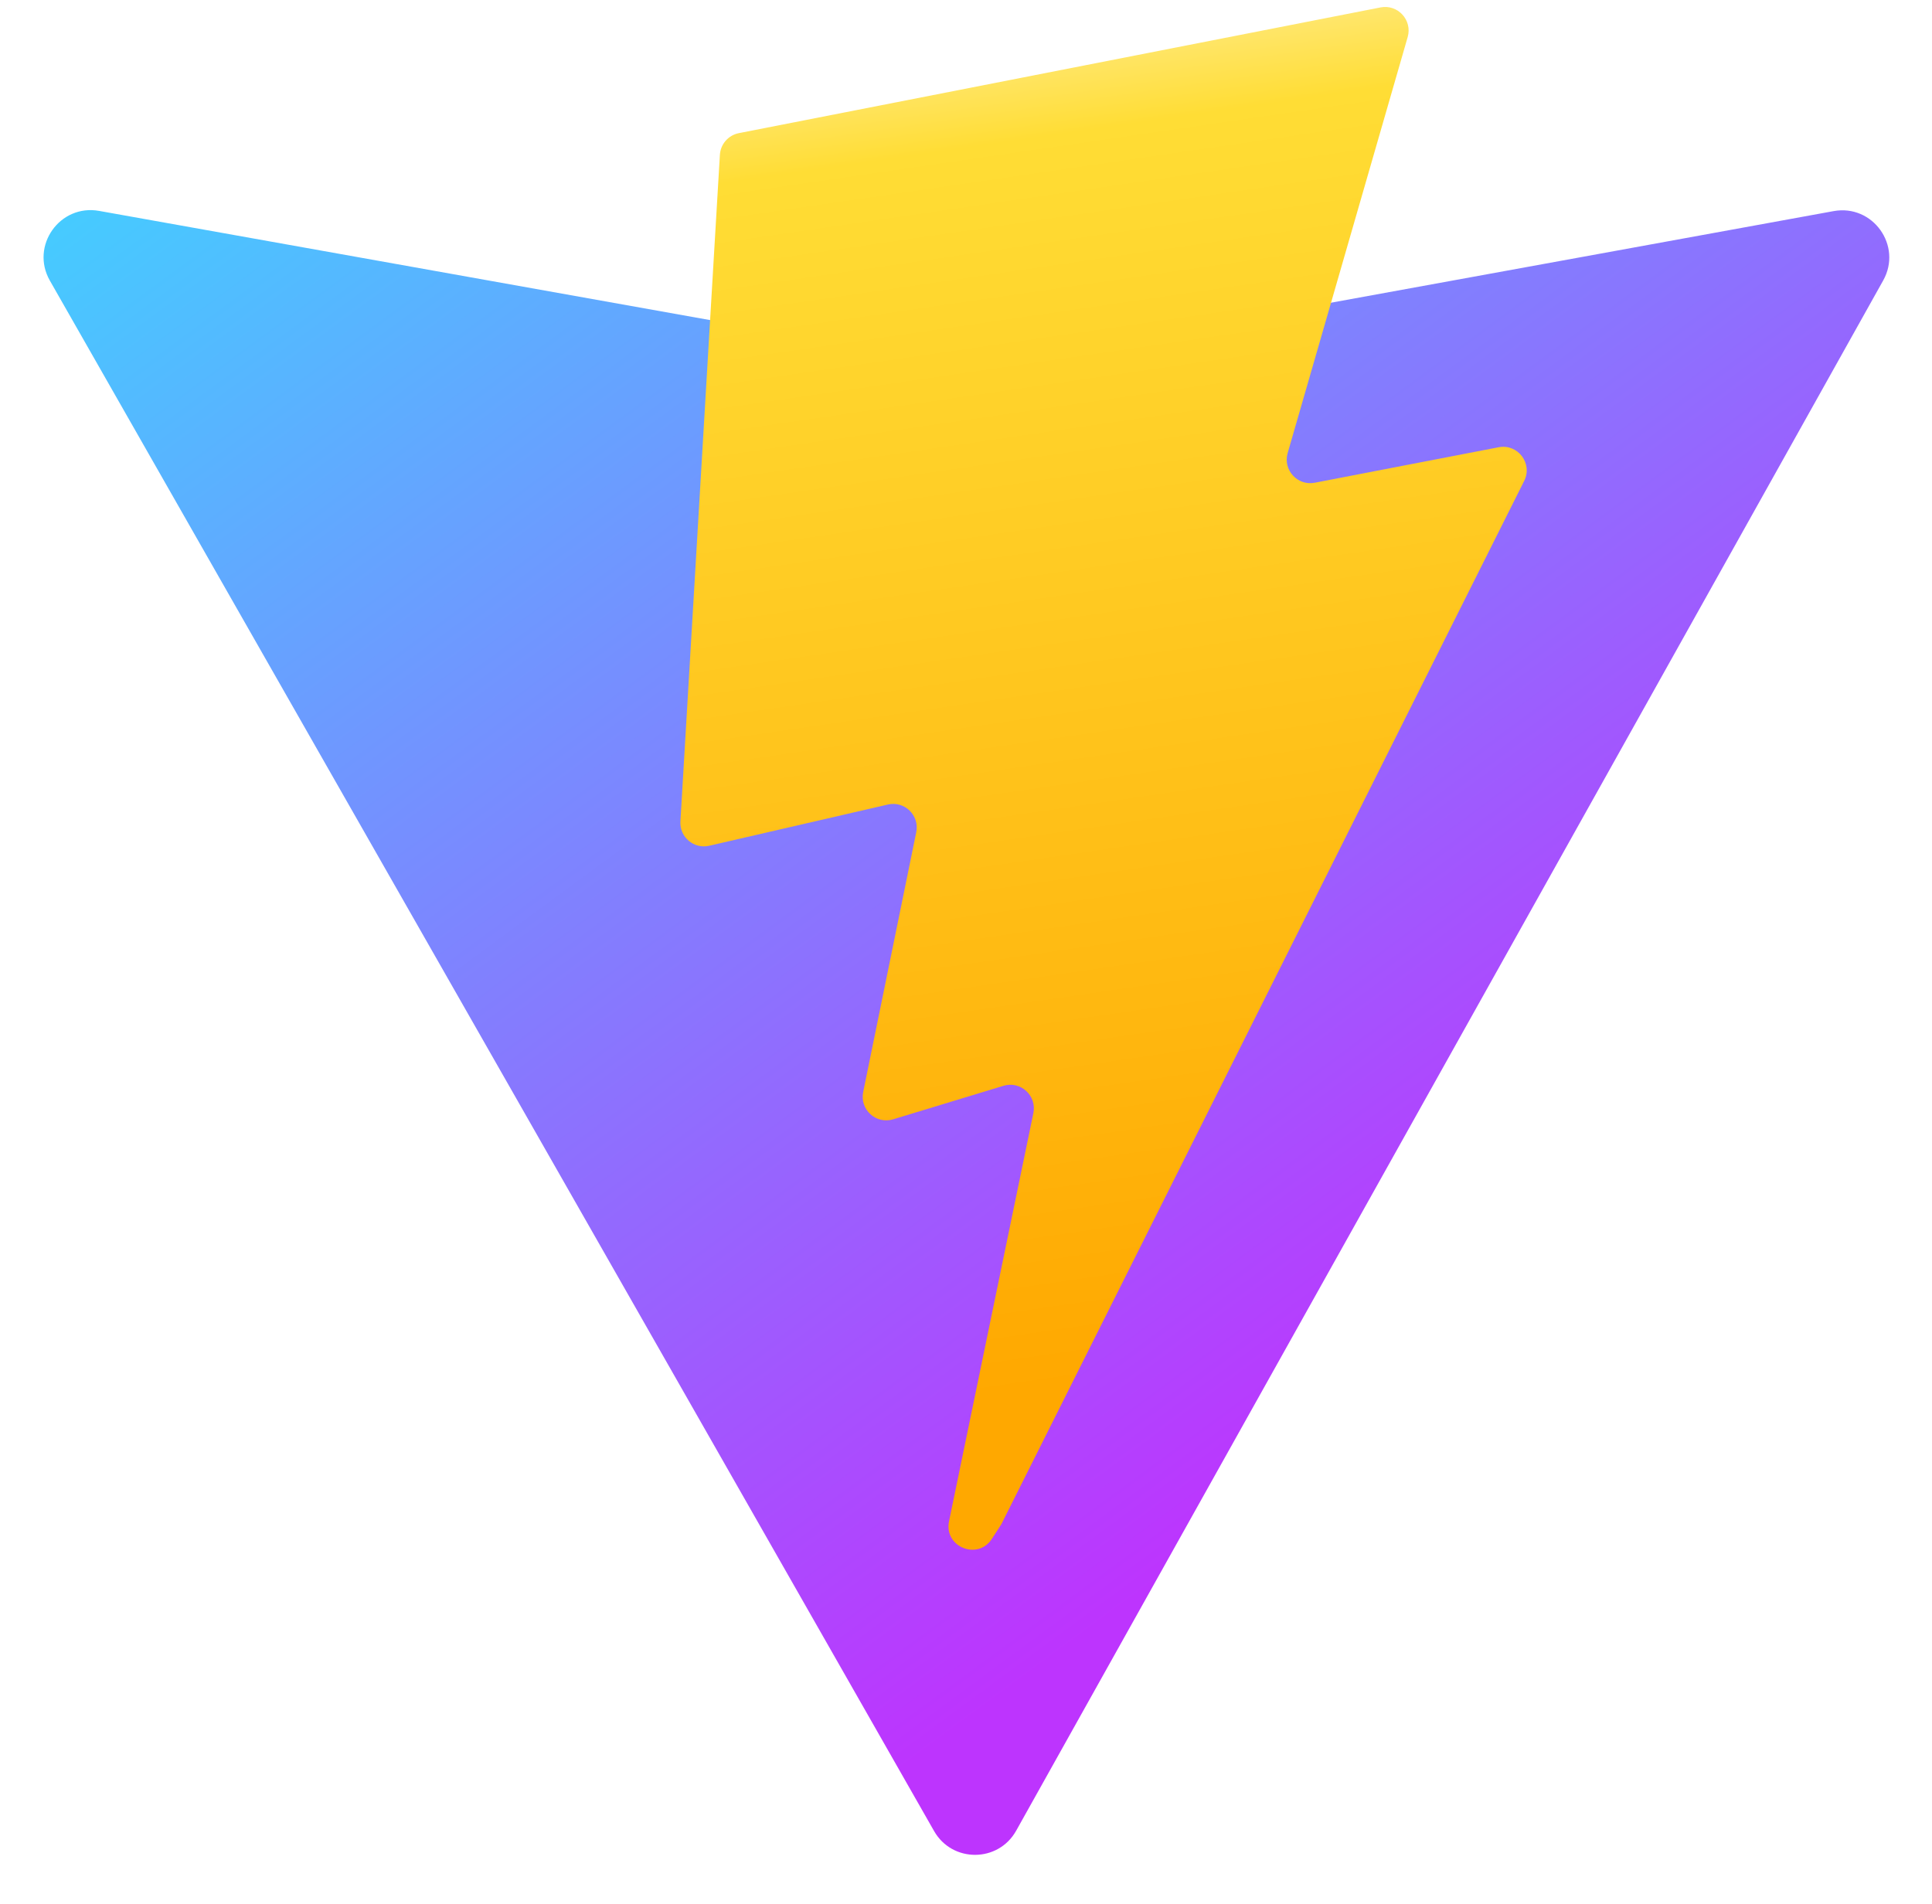
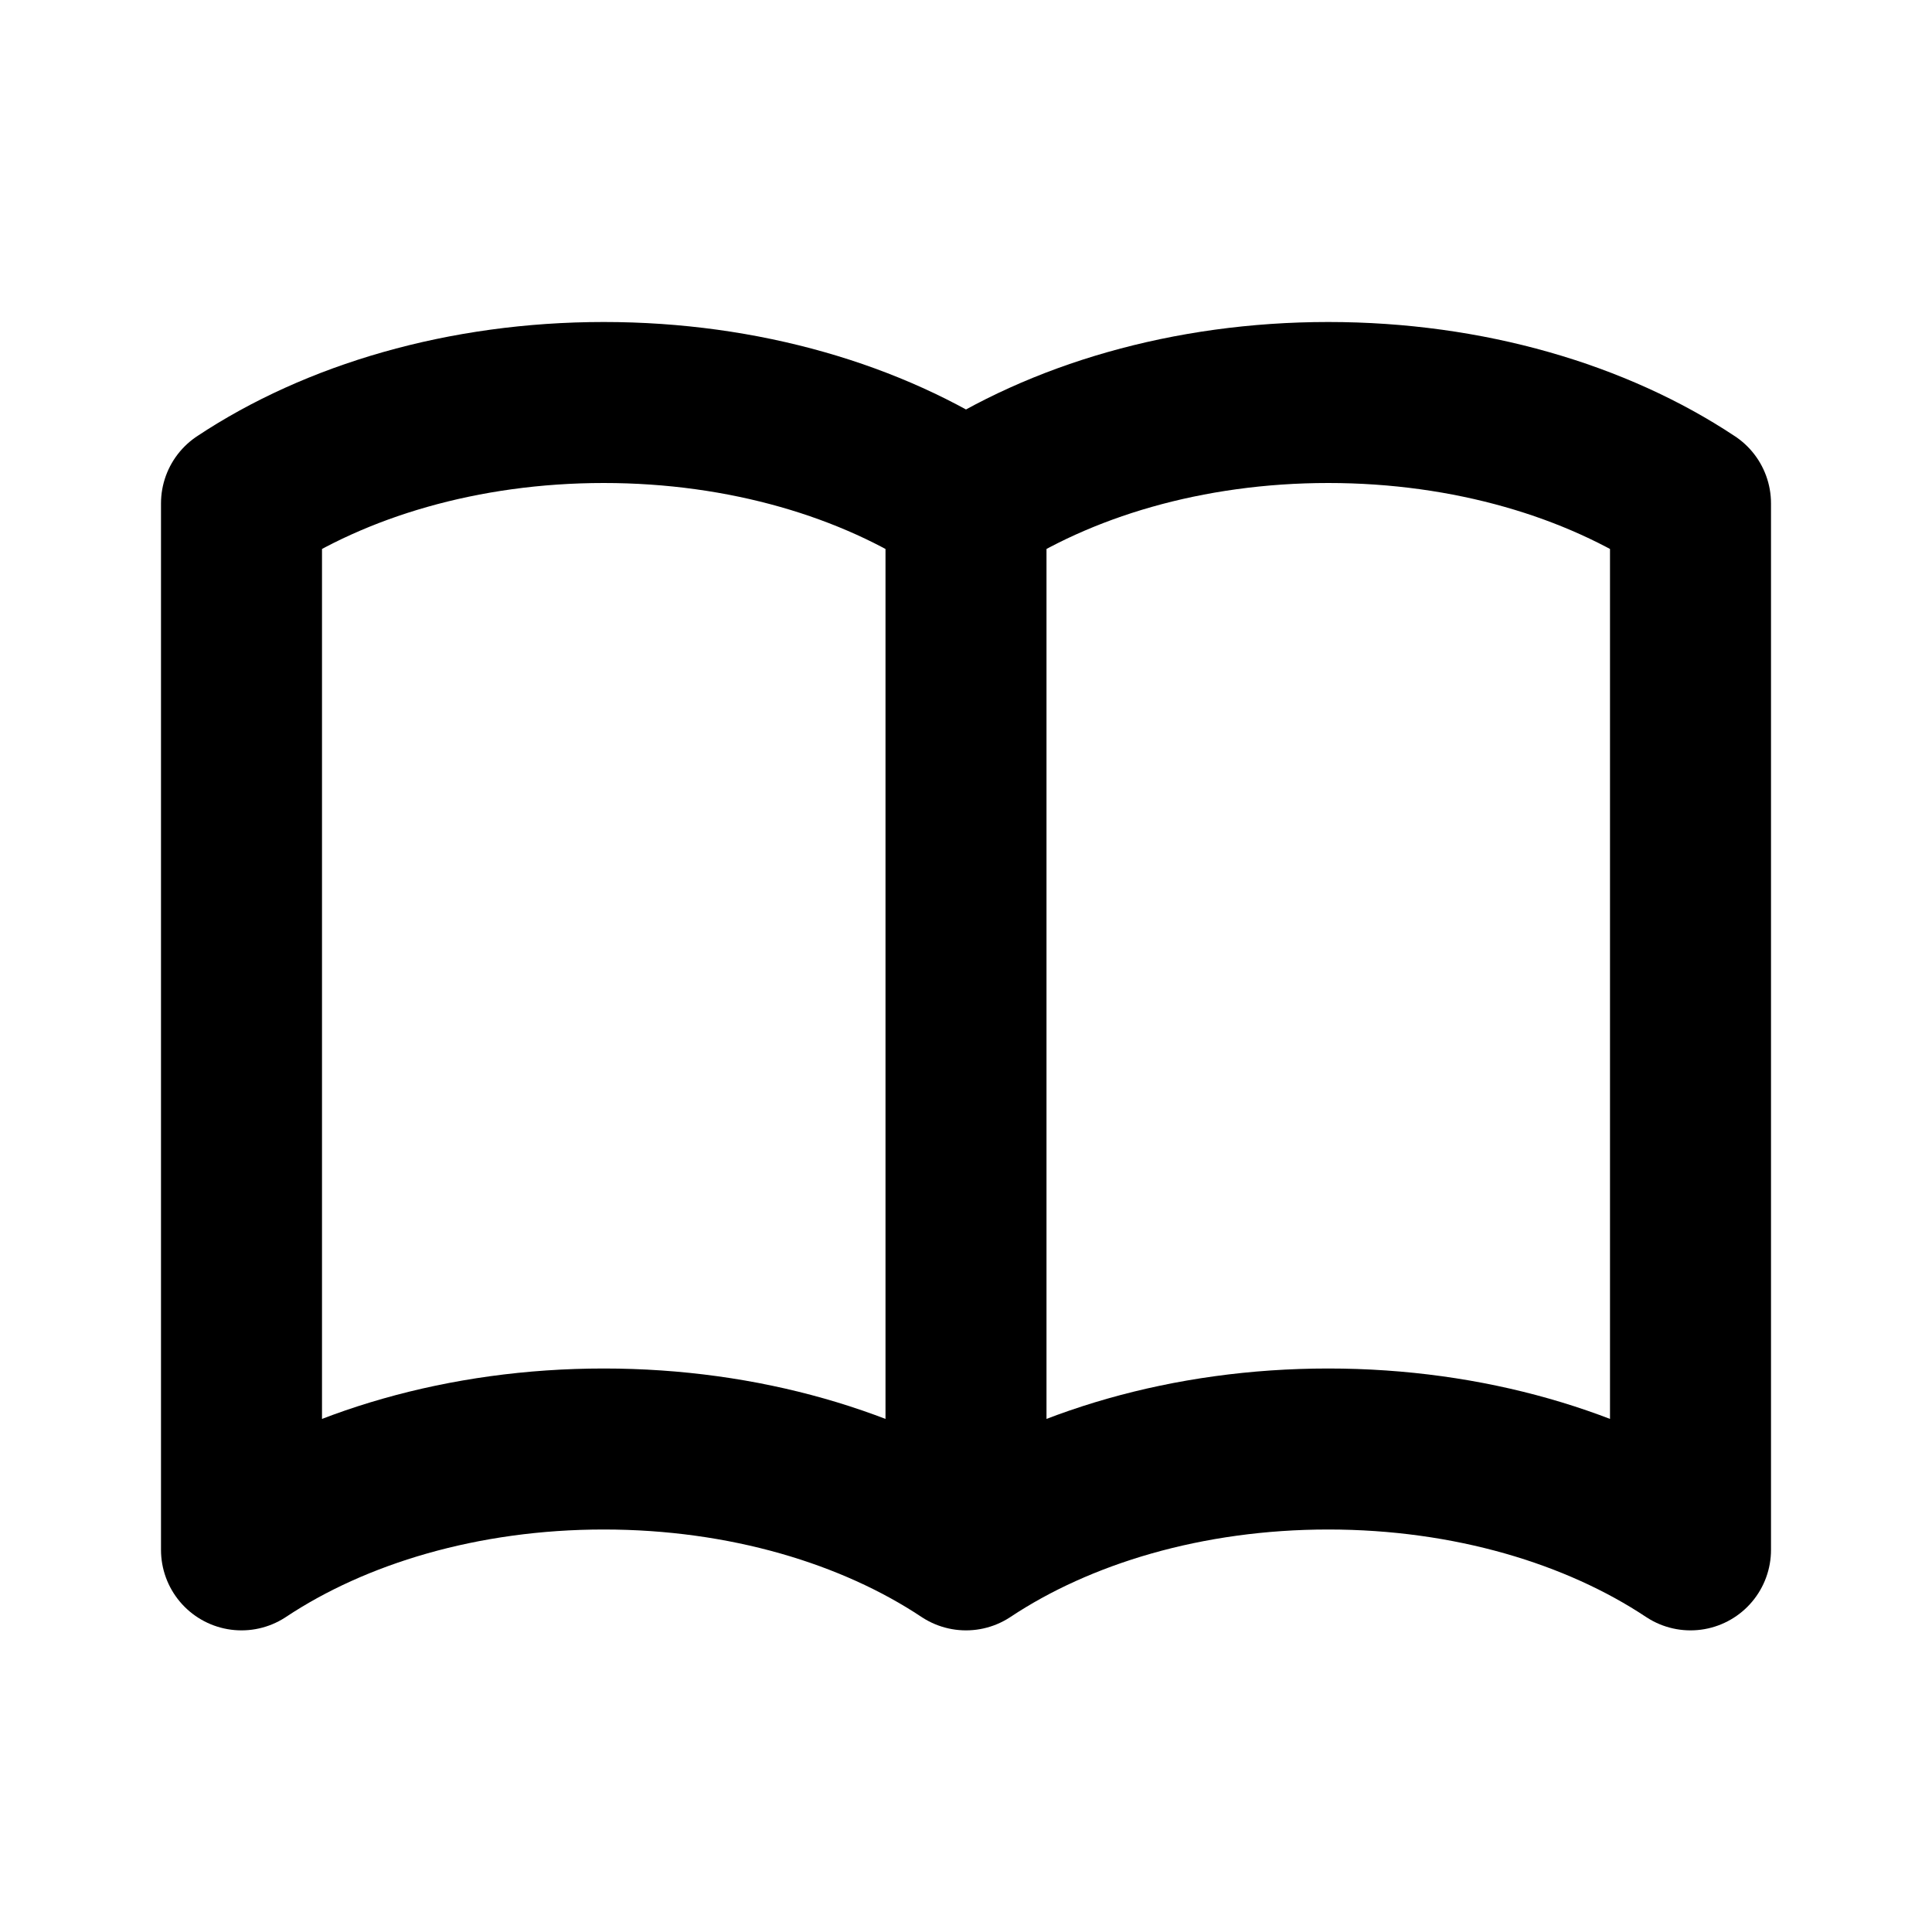
- <svg xmlns="http://www.w3.org/2000/svg" width="410" height="404" viewBox="0 0 410 404" fill="none">
-   <path d="M399.641 59.525L215.643 388.545C211.844 395.338 202.084 395.378 198.228 388.618L10.582 59.556C6.381 52.19 12.68 43.267 21.028 44.759L205.223 77.682C206.398 77.892 207.601 77.89 208.776 77.676L389.119 44.806C397.439 43.289 403.768 52.143 399.641 59.525Z" fill="url(#paint0_linear)" />
-   <path d="M292.965 1.574L156.801 28.255C154.563 28.694 152.906 30.59 152.771 32.866L144.395 174.33C144.198 177.662 147.258 180.248 150.51 179.498L188.42 170.749C191.967 169.931 195.172 173.055 194.443 176.622L183.18 231.775C182.422 235.487 185.907 238.661 189.532 237.56L212.947 230.446C216.577 229.344 220.065 232.527 219.297 236.242L201.398 322.875C200.278 328.294 207.486 331.249 210.492 326.603L212.5 323.5L323.454 102.072C325.312 98.365 322.108 94.137 318.036 94.923L279.014 102.454C275.347 103.161 272.227 99.746 273.262 96.158L298.731 7.867C299.767 4.273 296.636 0.855 292.965 1.574Z" fill="url(#paint1_linear)" />
-   <defs>
-     <linearGradient id="paint0_linear" x1="6" y1="33" x2="235" y2="344" gradientUnits="userSpaceOnUse">
-       <stop stop-color="#41D1FF" />
-       <stop offset="1" stop-color="#BD34FE" />
-     </linearGradient>
-     <linearGradient id="paint1_linear" x1="194.651" y1="8.818" x2="236.076" y2="292.989" gradientUnits="userSpaceOnUse">
-       <stop stop-color="#FFEA83" />
-       <stop offset="0.083" stop-color="#FFDD35" />
-       <stop offset="1" stop-color="#FFA800" />
-     </linearGradient>
-   </defs>
+ <svg xmlns="http://www.w3.org/2000/svg" class="h-6 w-6" fill="none" viewBox="0 0 24 24" stroke="currentColor" stroke-width="2">
+   <path stroke-linecap="round" stroke-linejoin="round" d="M12 6.253v13m0-13C10.832 5.477 9.246 5 7.5 5S4.168 5.477 3 6.253v13C4.168 18.477 5.754 18 7.5 18s3.332.477 4.5 1.253m0-13C13.168 5.477 14.754 5 16.5 5c1.747 0 3.332.477 4.5 1.253v13C19.832 18.477 18.247 18 16.5 18c-1.746 0-3.332.477-4.5 1.253" />
</svg>
